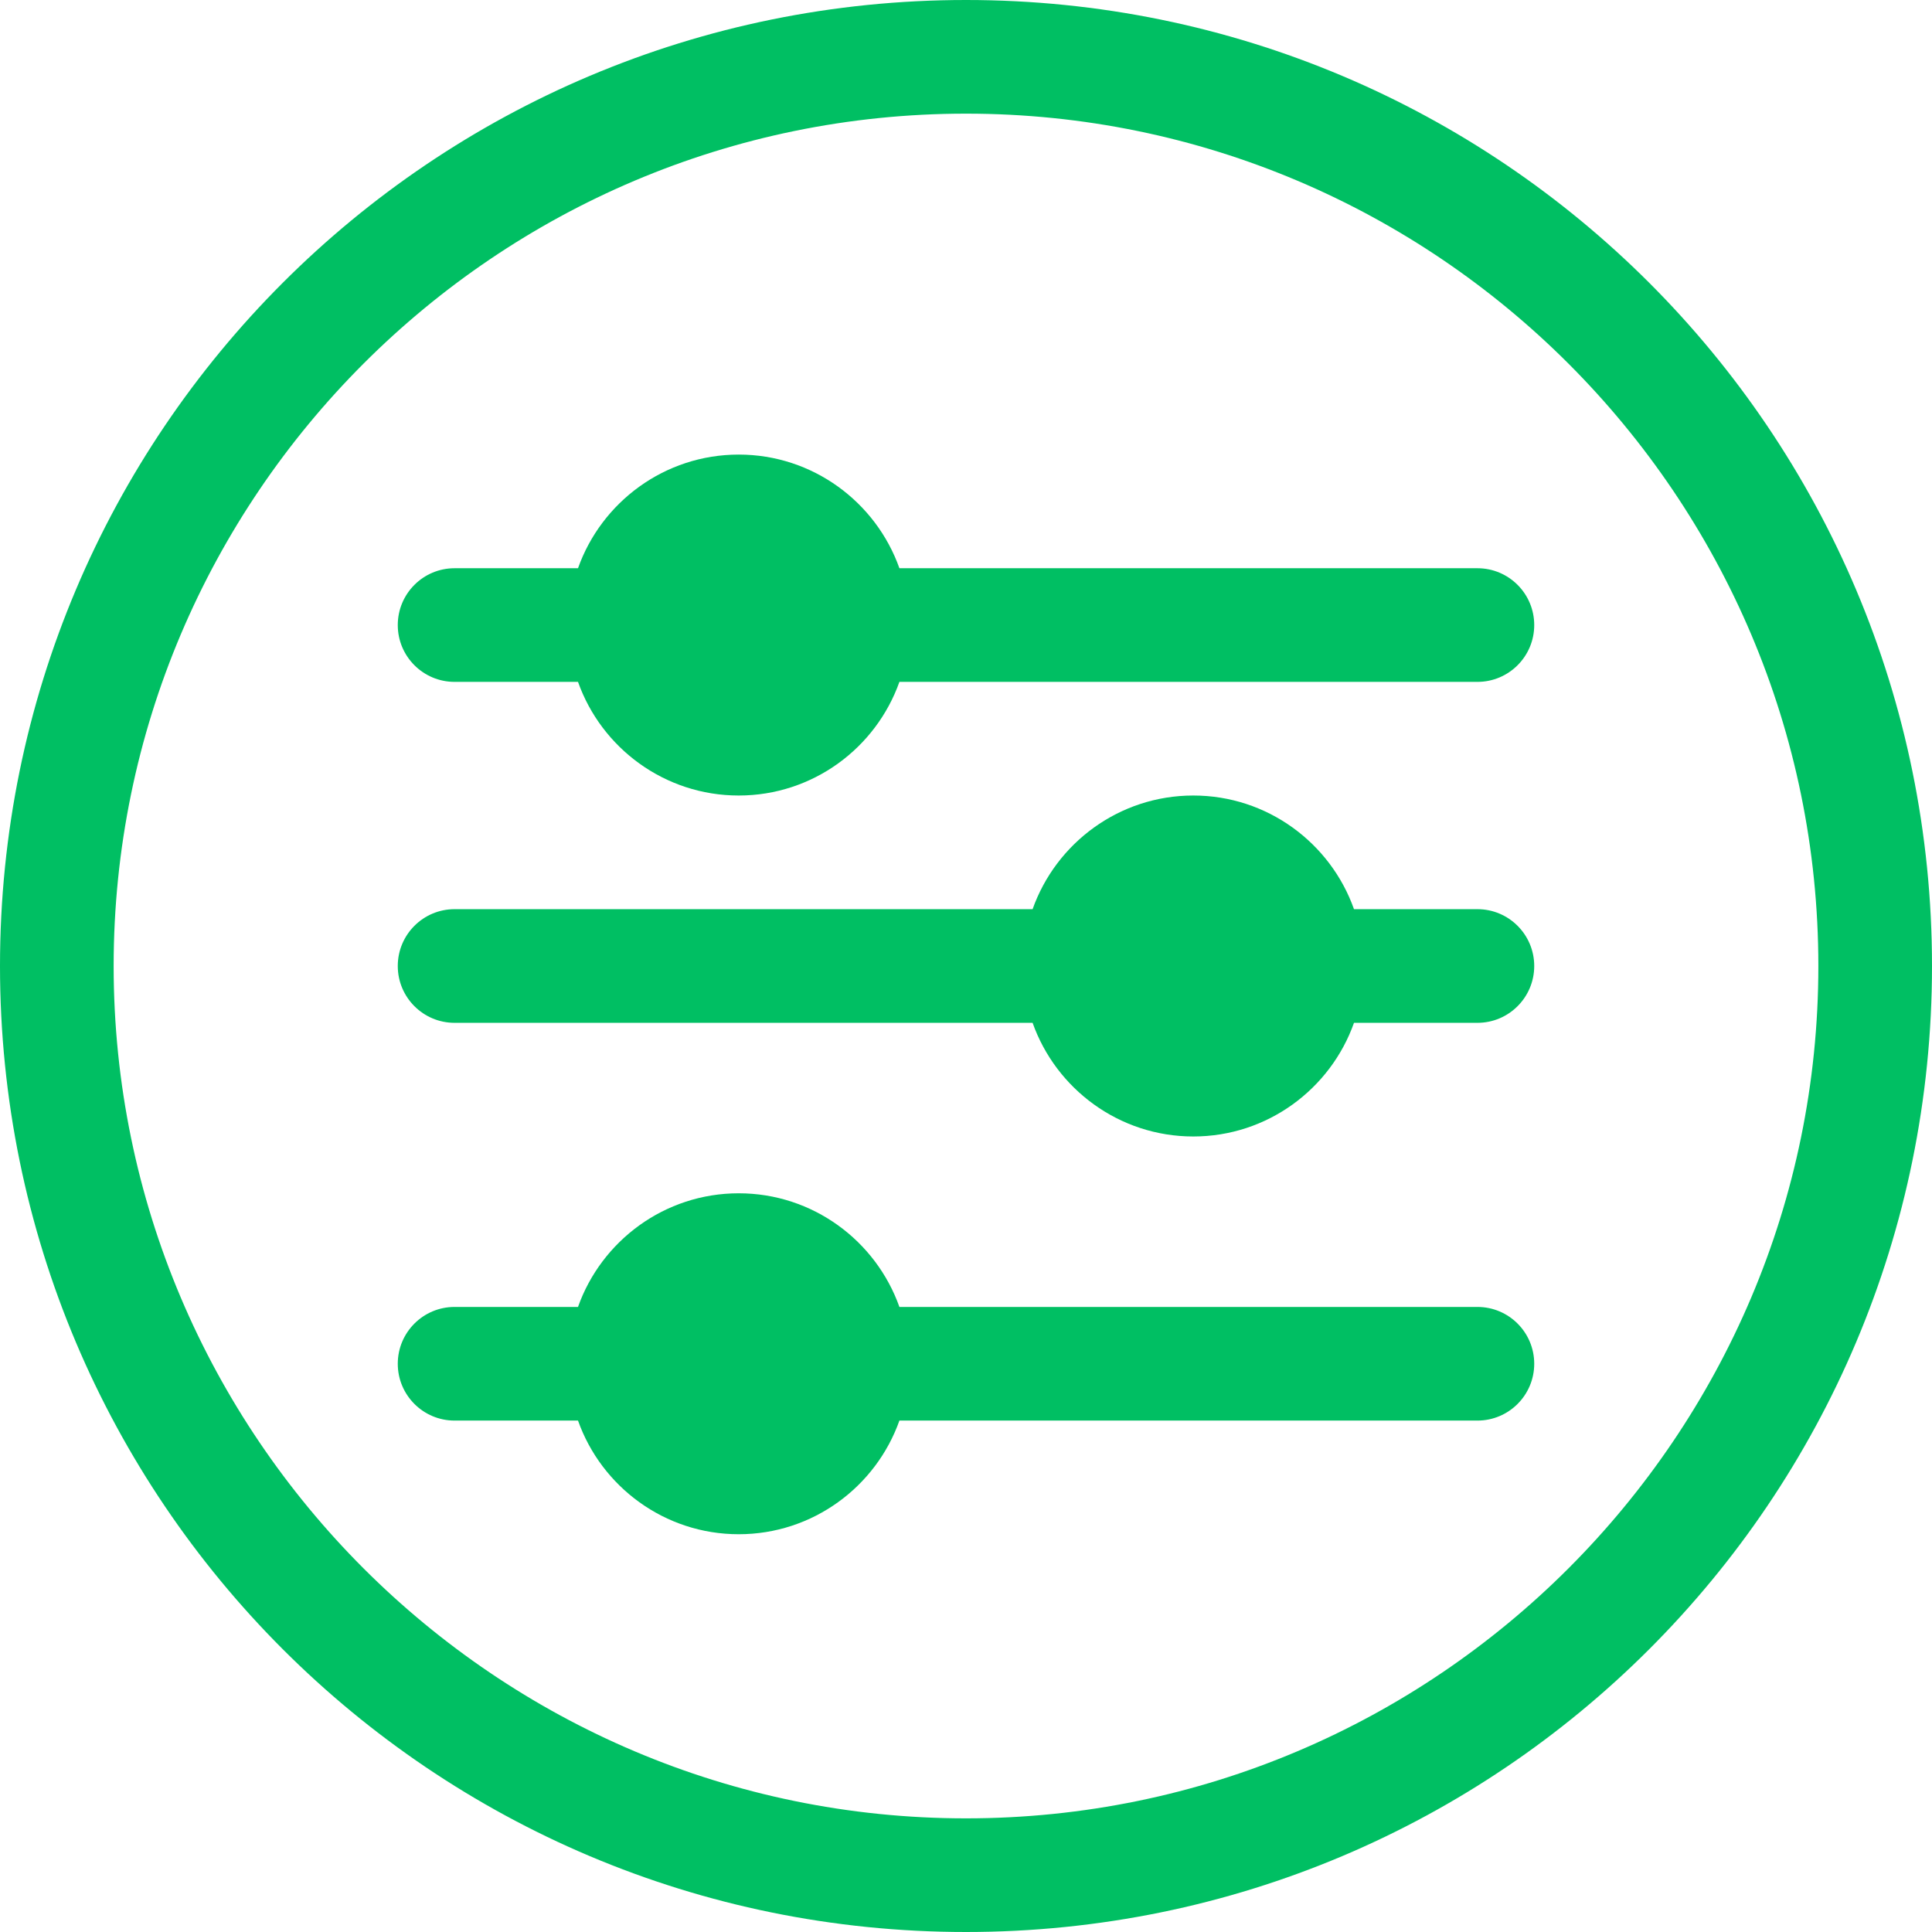
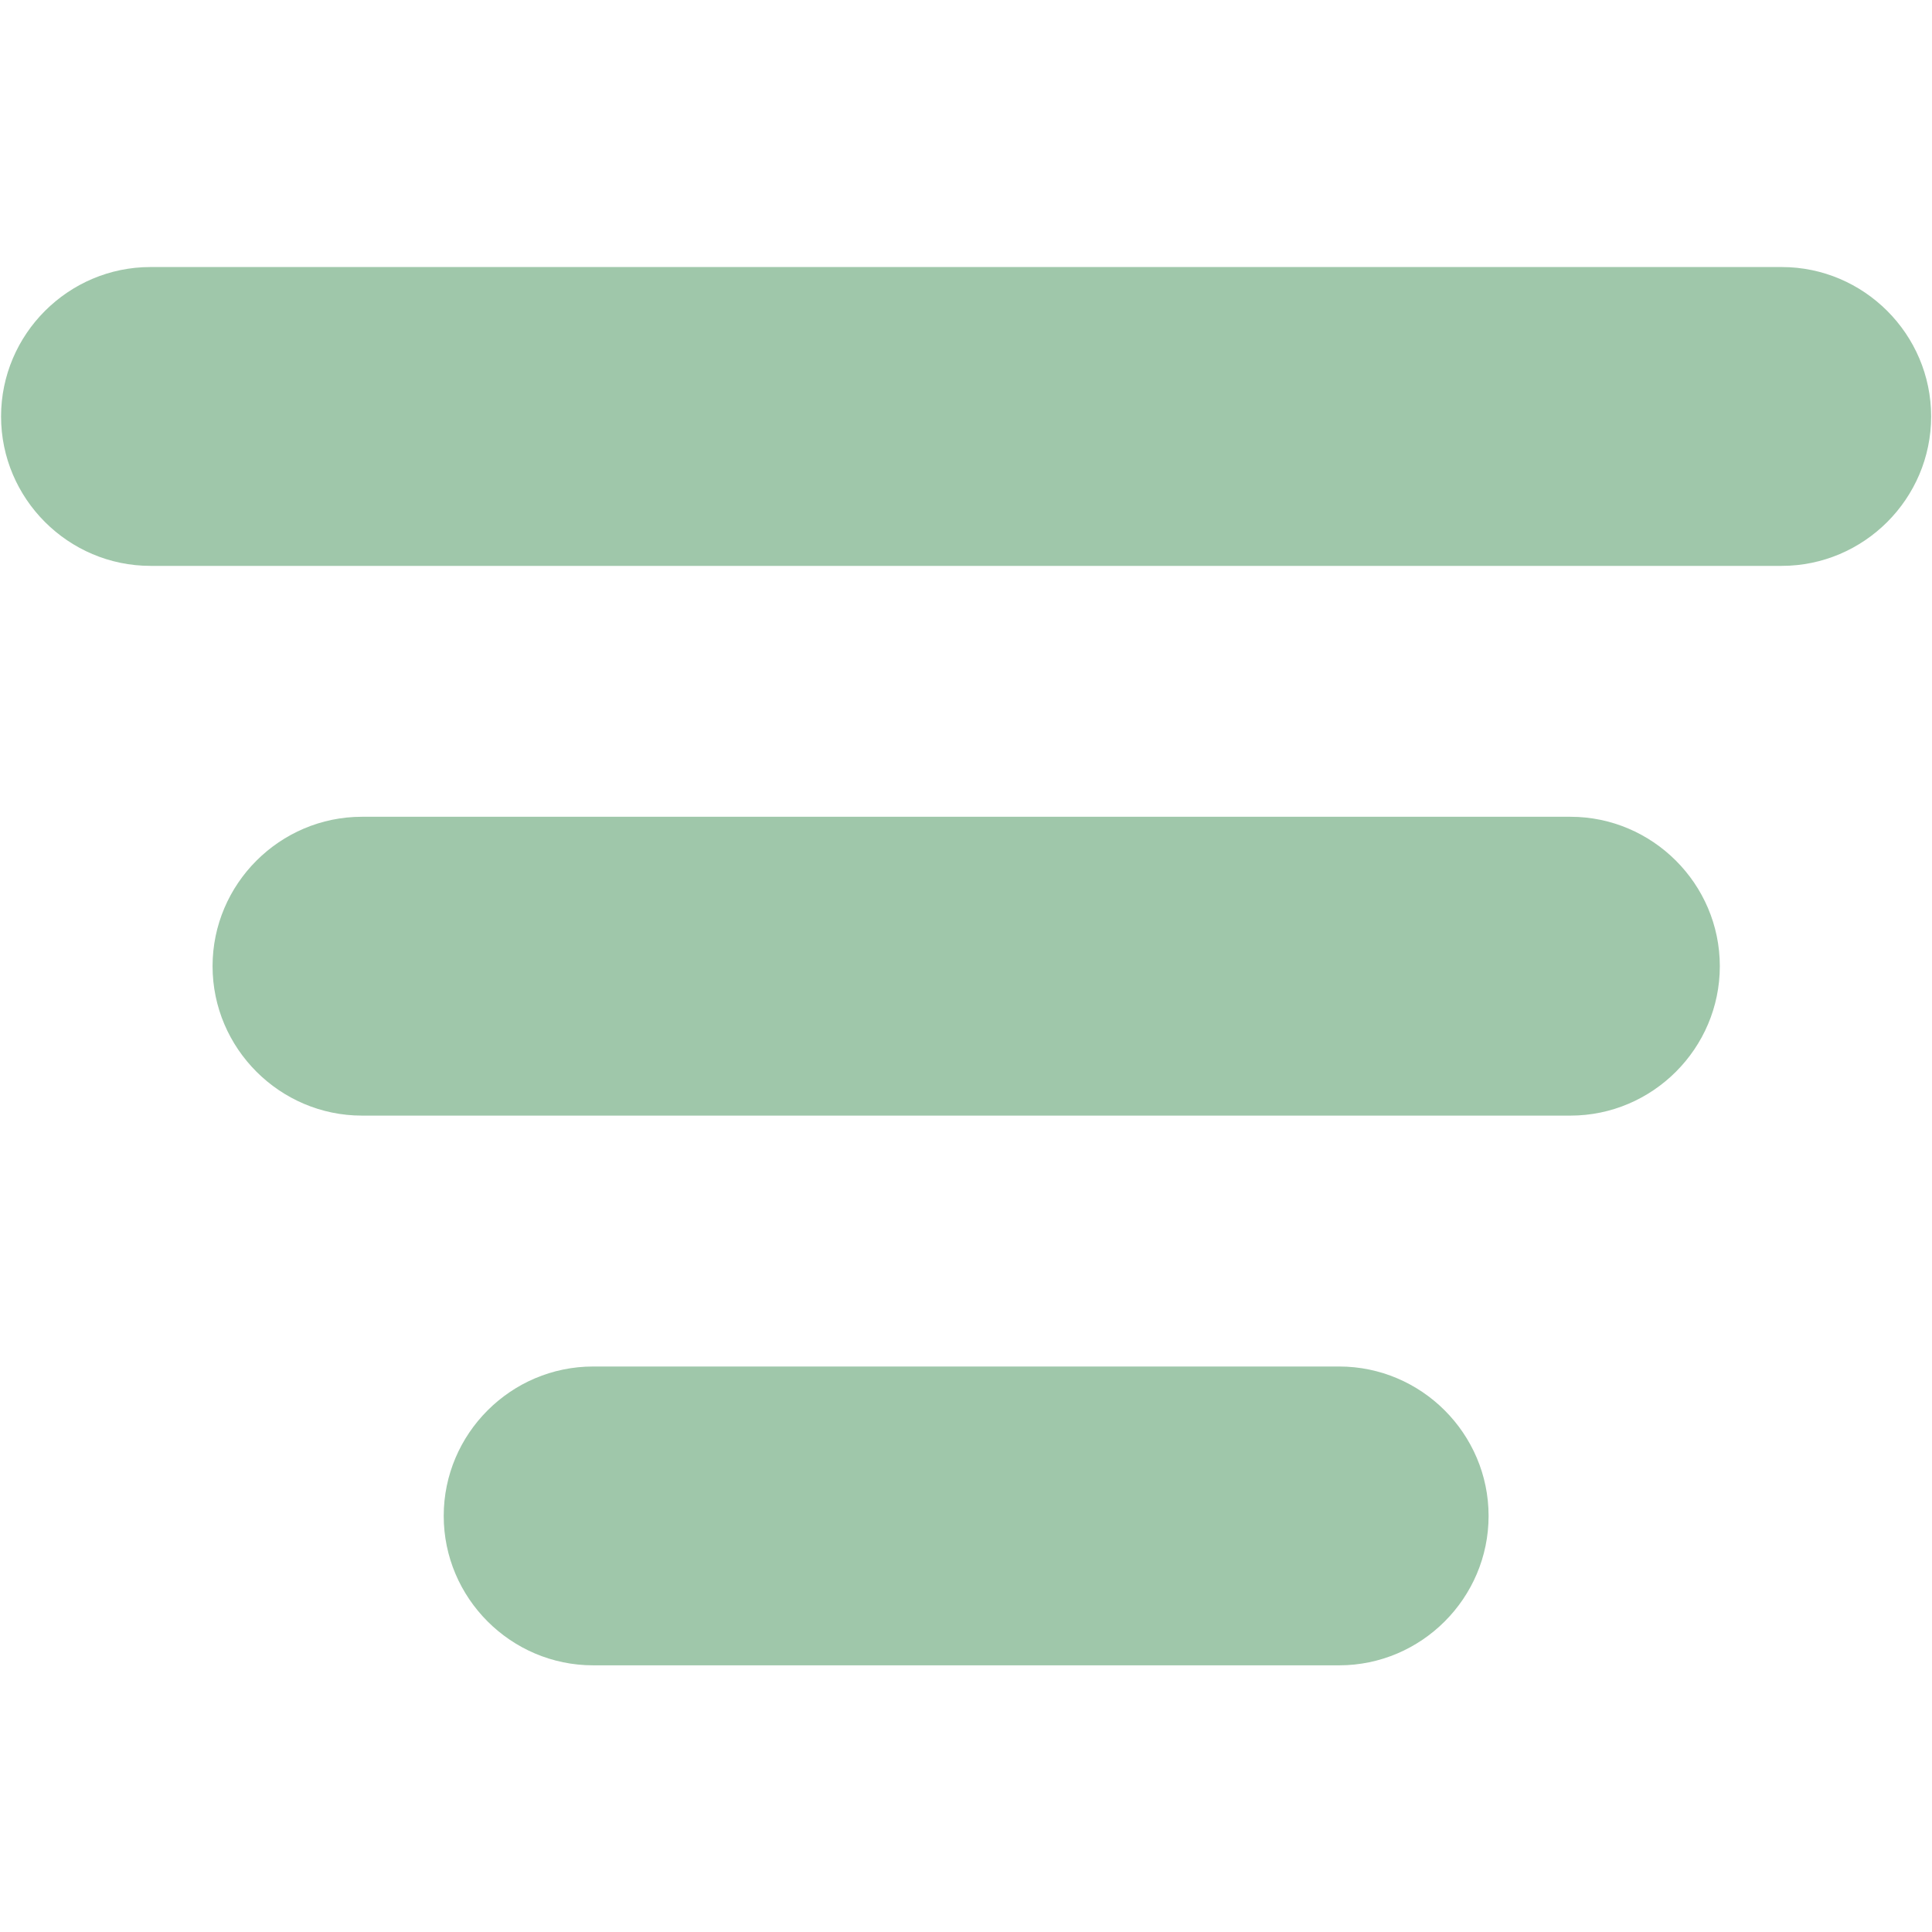
<svg xmlns="http://www.w3.org/2000/svg" width="24" zoomAndPan="magnify" viewBox="0 0 375 375" height="24" preserveAspectRatio="xMidYMid meet" version="1.0">
-   <path fill="#00bf63" d="M 187.5 0 C 83.875 0 0 83.859 0 187.5 C 0 291.125 83.859 375 187.5 375 C 291.125 375 375 291.141 375 187.5 C 375 83.875 291.141 0 187.5 0 Z M 187.5 352.941 C 96.277 352.941 22.059 278.723 22.059 187.5 C 22.059 96.277 96.277 22.059 187.5 22.059 C 278.723 22.059 352.941 96.277 352.941 187.5 C 352.941 278.723 278.723 352.941 187.5 352.941 Z M 187.5 352.941 " fill-opacity="1" fill-rule="nonzero" />
-   <path fill="#00bf63" d="M 286.766 253.676 L 174.574 253.676 C 170.02 240.84 157.762 231.617 143.383 231.617 C 129.004 231.617 116.742 240.84 112.191 253.676 L 88.234 253.676 C 82.145 253.676 77.207 258.613 77.207 264.707 C 77.207 270.797 82.145 275.734 88.234 275.734 L 112.191 275.734 C 116.742 288.574 129.004 297.793 143.383 297.793 C 157.762 297.793 170.02 288.574 174.574 275.734 L 286.766 275.734 C 292.855 275.734 297.793 270.797 297.793 264.707 C 297.793 258.613 292.855 253.676 286.766 253.676 Z M 286.766 253.676 " fill-opacity="1" fill-rule="nonzero" />
-   <path fill="#00bf63" d="M 286.766 110.293 L 174.574 110.293 C 170.02 97.457 157.762 88.234 143.383 88.234 C 129.004 88.234 116.742 97.457 112.191 110.293 L 88.234 110.293 C 82.145 110.293 77.207 115.23 77.207 121.324 C 77.207 127.414 82.145 132.352 88.234 132.352 L 112.191 132.352 C 116.742 145.191 129.004 154.41 143.383 154.41 C 157.762 154.41 170.02 145.191 174.574 132.352 L 286.766 132.352 C 292.855 132.352 297.793 127.414 297.793 121.324 C 297.793 115.23 292.855 110.293 286.766 110.293 Z M 286.766 110.293 " fill-opacity="1" fill-rule="nonzero" />
-   <path fill="#00bf63" d="M 286.766 176.469 L 262.809 176.469 C 258.258 163.633 245.996 154.41 231.617 154.41 C 217.238 154.41 204.98 163.633 200.426 176.469 L 88.234 176.469 C 82.145 176.469 77.207 181.41 77.207 187.5 C 77.207 193.59 82.145 198.531 88.234 198.531 L 200.426 198.531 C 204.98 211.367 217.238 220.59 231.617 220.59 C 245.996 220.59 258.258 211.367 262.809 198.531 L 286.766 198.531 C 292.855 198.531 297.793 193.59 297.793 187.5 C 297.793 181.41 292.855 176.469 286.766 176.469 Z M 286.766 176.469 " fill-opacity="1" fill-rule="nonzero" />
+   <defs>
+     <clipPath id="66514e4eb2">
+       <path d="M 0 51.797 L 375 51.797 L 375 323.297 L 0 323.297 Z M 0 51.797 " clip-rule="nonzero" />
+     </clipPath>
+   </defs>
+   <g clip-path="url(#66514e4eb2)">
+     <path fill="#9fc7aa" d="M 29.207 51.832 L 345.828 51.832 C 361.785 51.832 374.832 64.879 374.832 80.836 C 374.832 96.793 361.785 109.836 345.828 109.836 L 29.207 109.836 C 13.25 109.836 0.207 96.793 0.207 80.836 C 0.207 64.879 13.25 51.832 29.207 51.832 Z M 115.125 265.238 L 259.93 265.238 C 275.887 265.238 288.934 278.281 288.934 294.238 C 288.934 310.195 275.887 323.238 259.93 323.238 L 115.125 323.238 C 99.168 323.238 86.125 310.195 86.125 294.238 C 86.125 278.281 99.168 265.238 115.125 265.238 Z M 70.258 158.535 L 304.816 158.535 C 320.754 158.535 333.816 171.582 333.816 187.535 C 333.816 203.492 320.77 216.539 304.816 216.539 L 70.258 216.539 C 54.32 216.539 41.258 203.492 41.258 187.535 C 41.258 171.582 54.305 158.535 70.258 158.535 Z M 70.258 158.535 " fill-opacity="1" fill-rule="evenodd" />
+   </g>
</svg>
